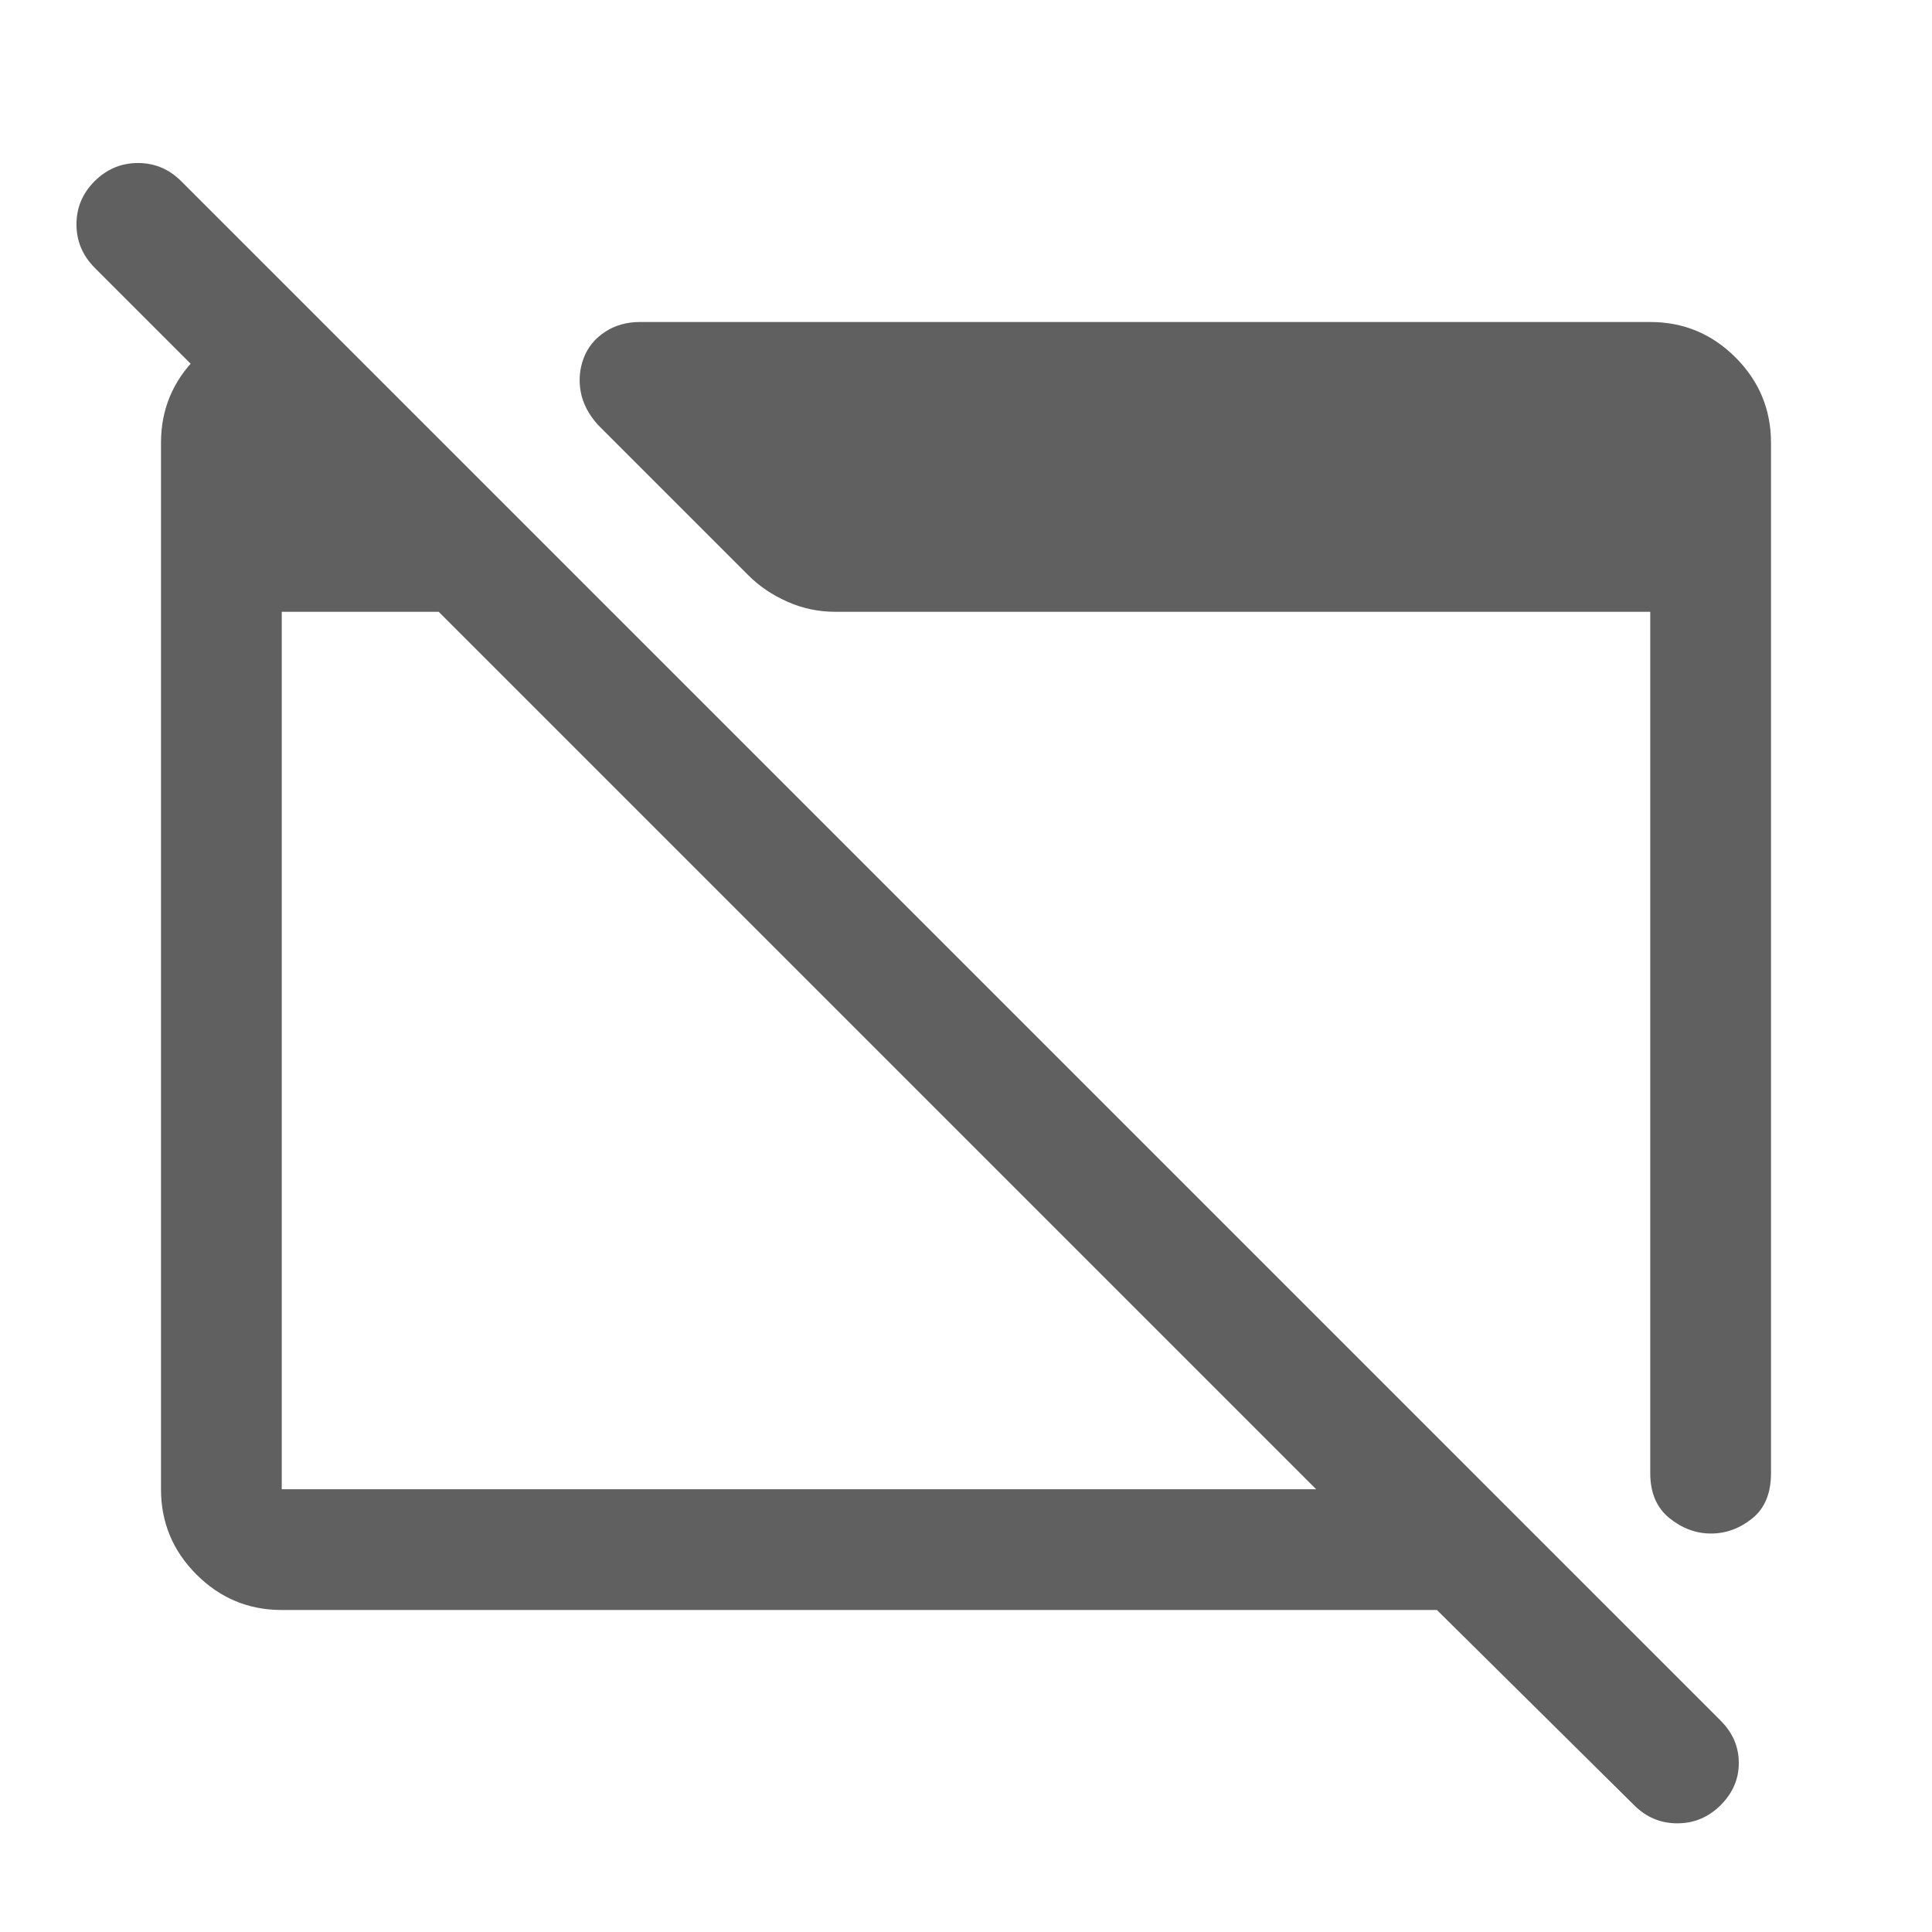
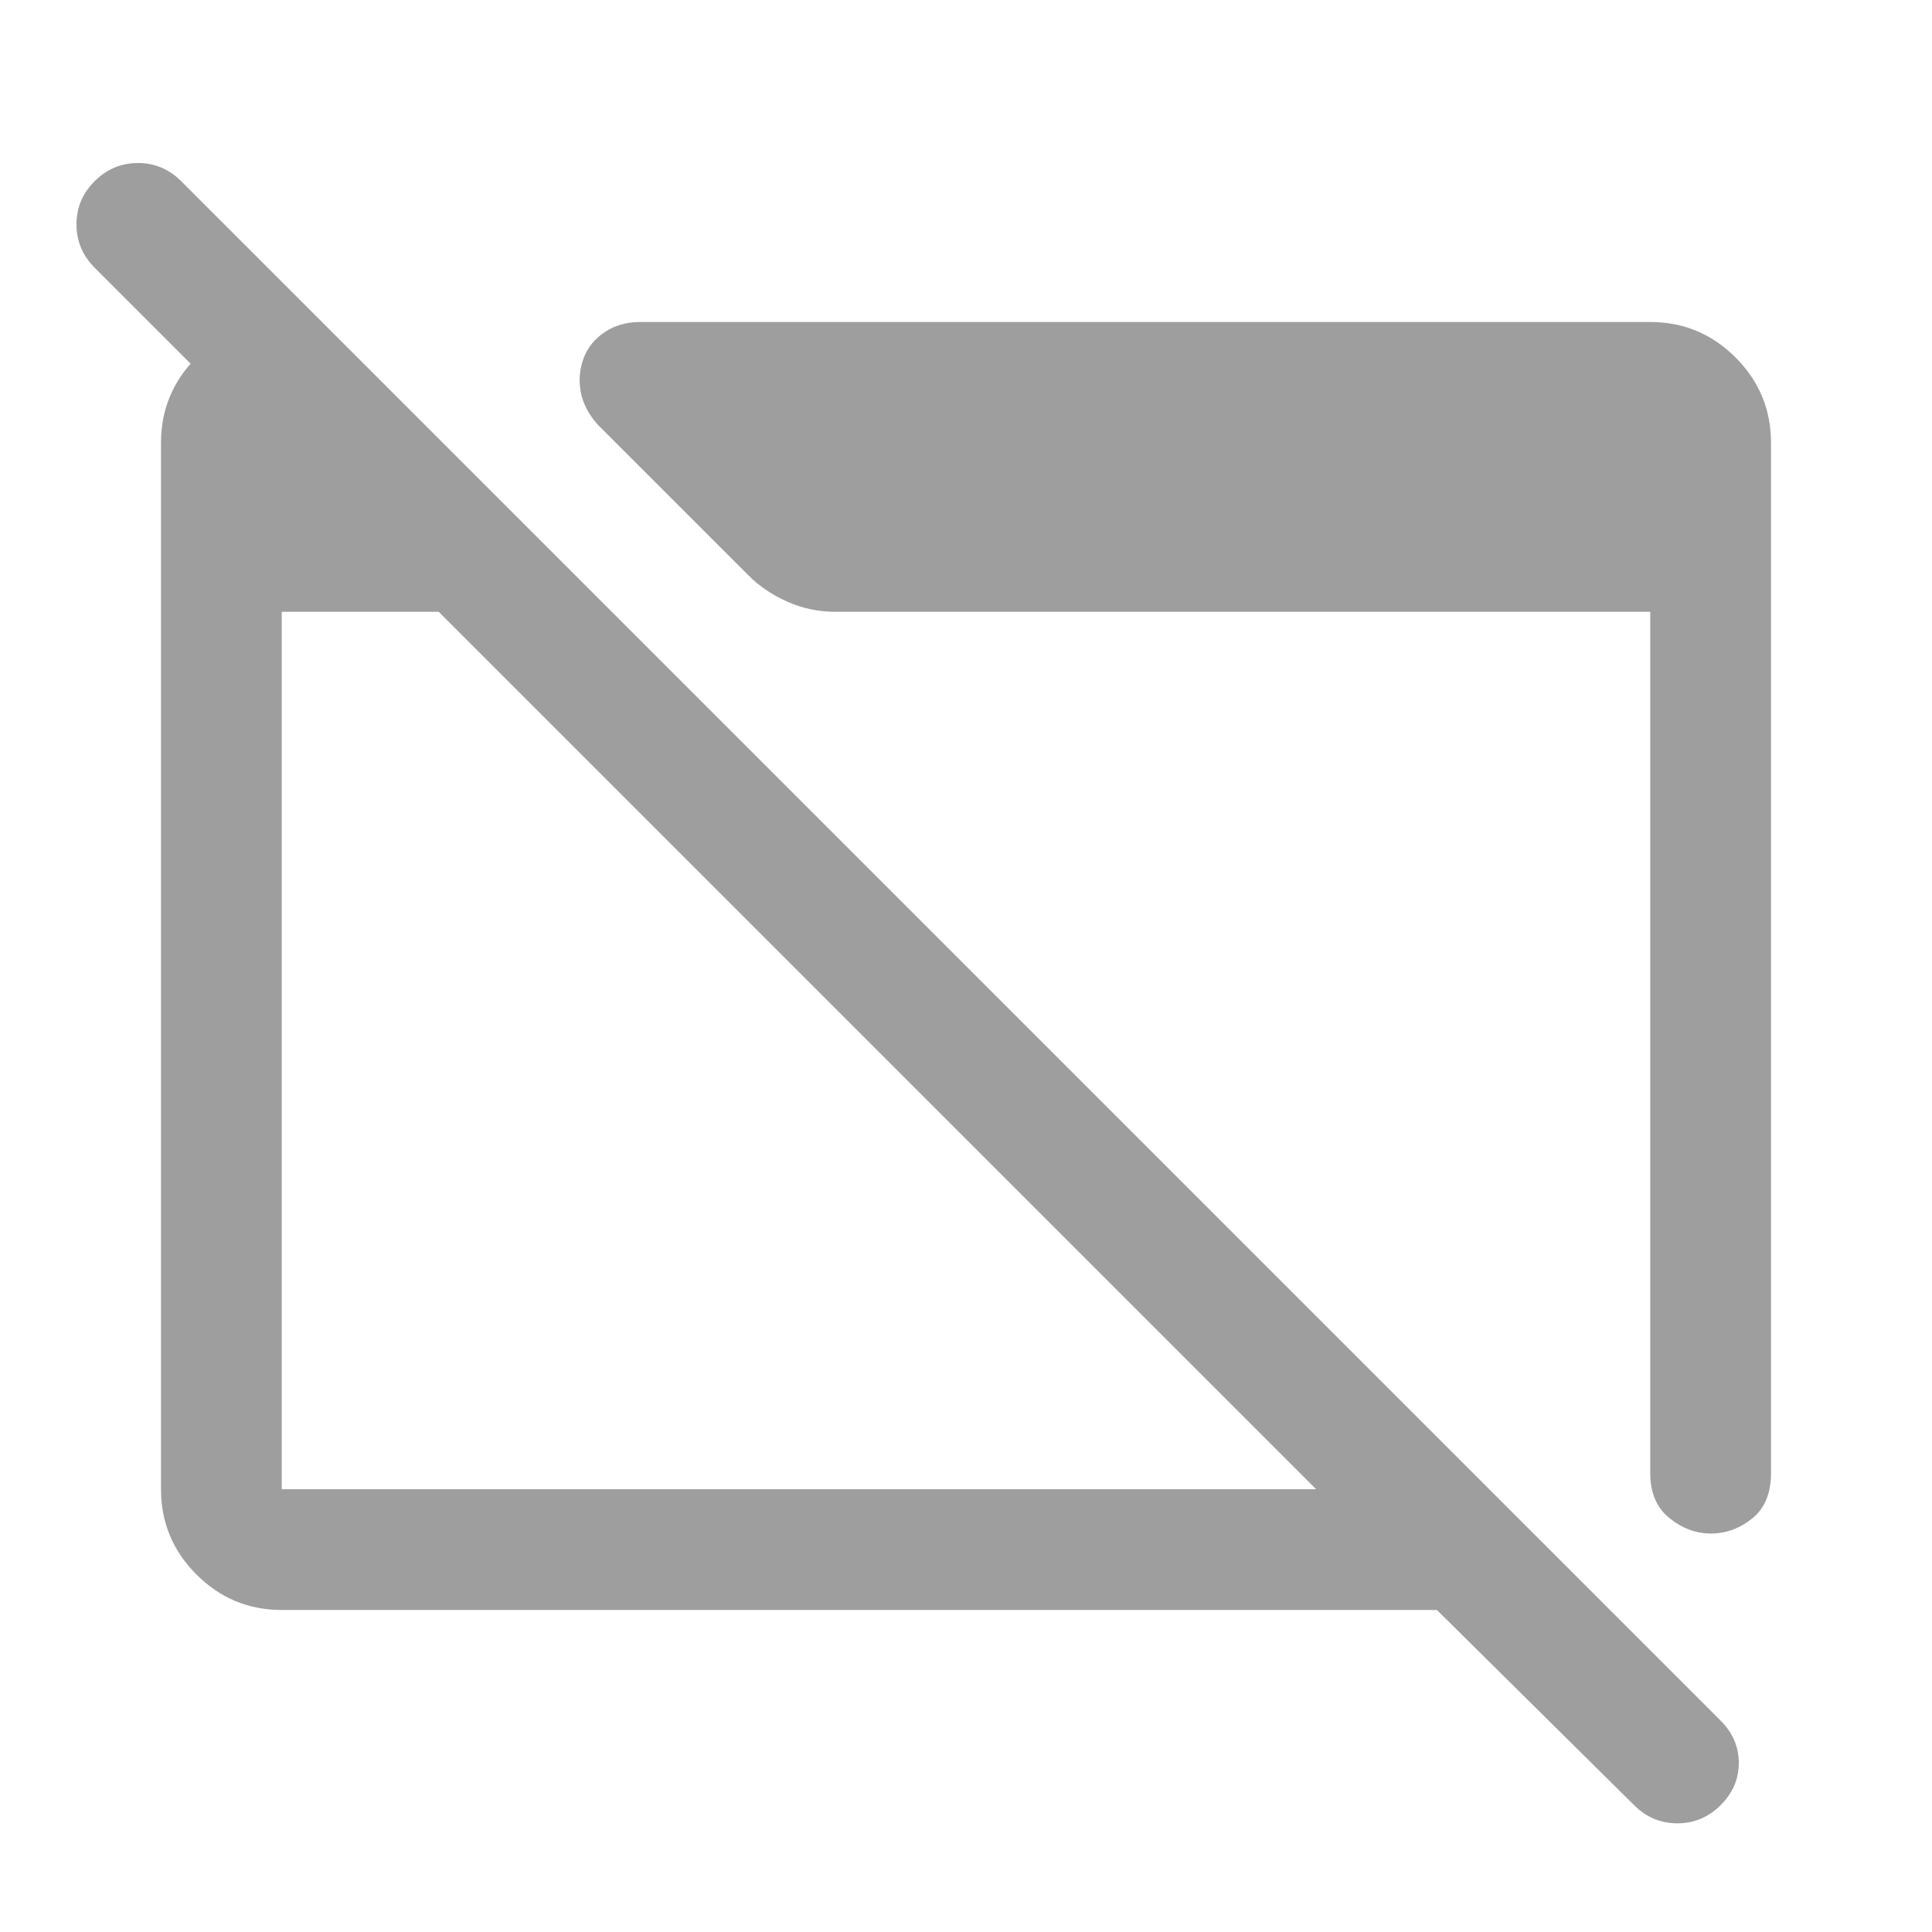
- <svg xmlns="http://www.w3.org/2000/svg" height="80px" viewBox="0 -960 960 960" width="80px" fill="#424242d6">
+ <svg xmlns="http://www.w3.org/2000/svg" height="80px" viewBox="0 -960 960 960" width="80px" fill="#9E9E9E">
  <path d="M140-160q-24.75 0-42.37-17.63Q80-195.25 80-220v-520q0-24.75 17.63-42.38Q115.25-800 140-800h20v86L47-827q-9-9.07-9-21.53Q38-861 47.05-870q9.06-9 21.5-9Q81-879 90-870l765 765q9 9 9 21t-9.05 21q-9.06 9-21.5 9Q821-54 812-63l-98-97H140Zm0-60h514L218-656h-78v436Zm740-520v512q0 15-9.32 22.5t-20.5 7.5q-11.18 0-20.68-7.68-9.5-7.69-9.5-22.32v-428H415q-12.44 0-23.72-5T372-674l-75-75q-6.92-7.81-8.46-16.41Q287-774 290-782t10.5-13q7.5-5 17.5-5h502q24.75 0 42.38 17.62Q880-764.75 880-740Z" />
</svg>
